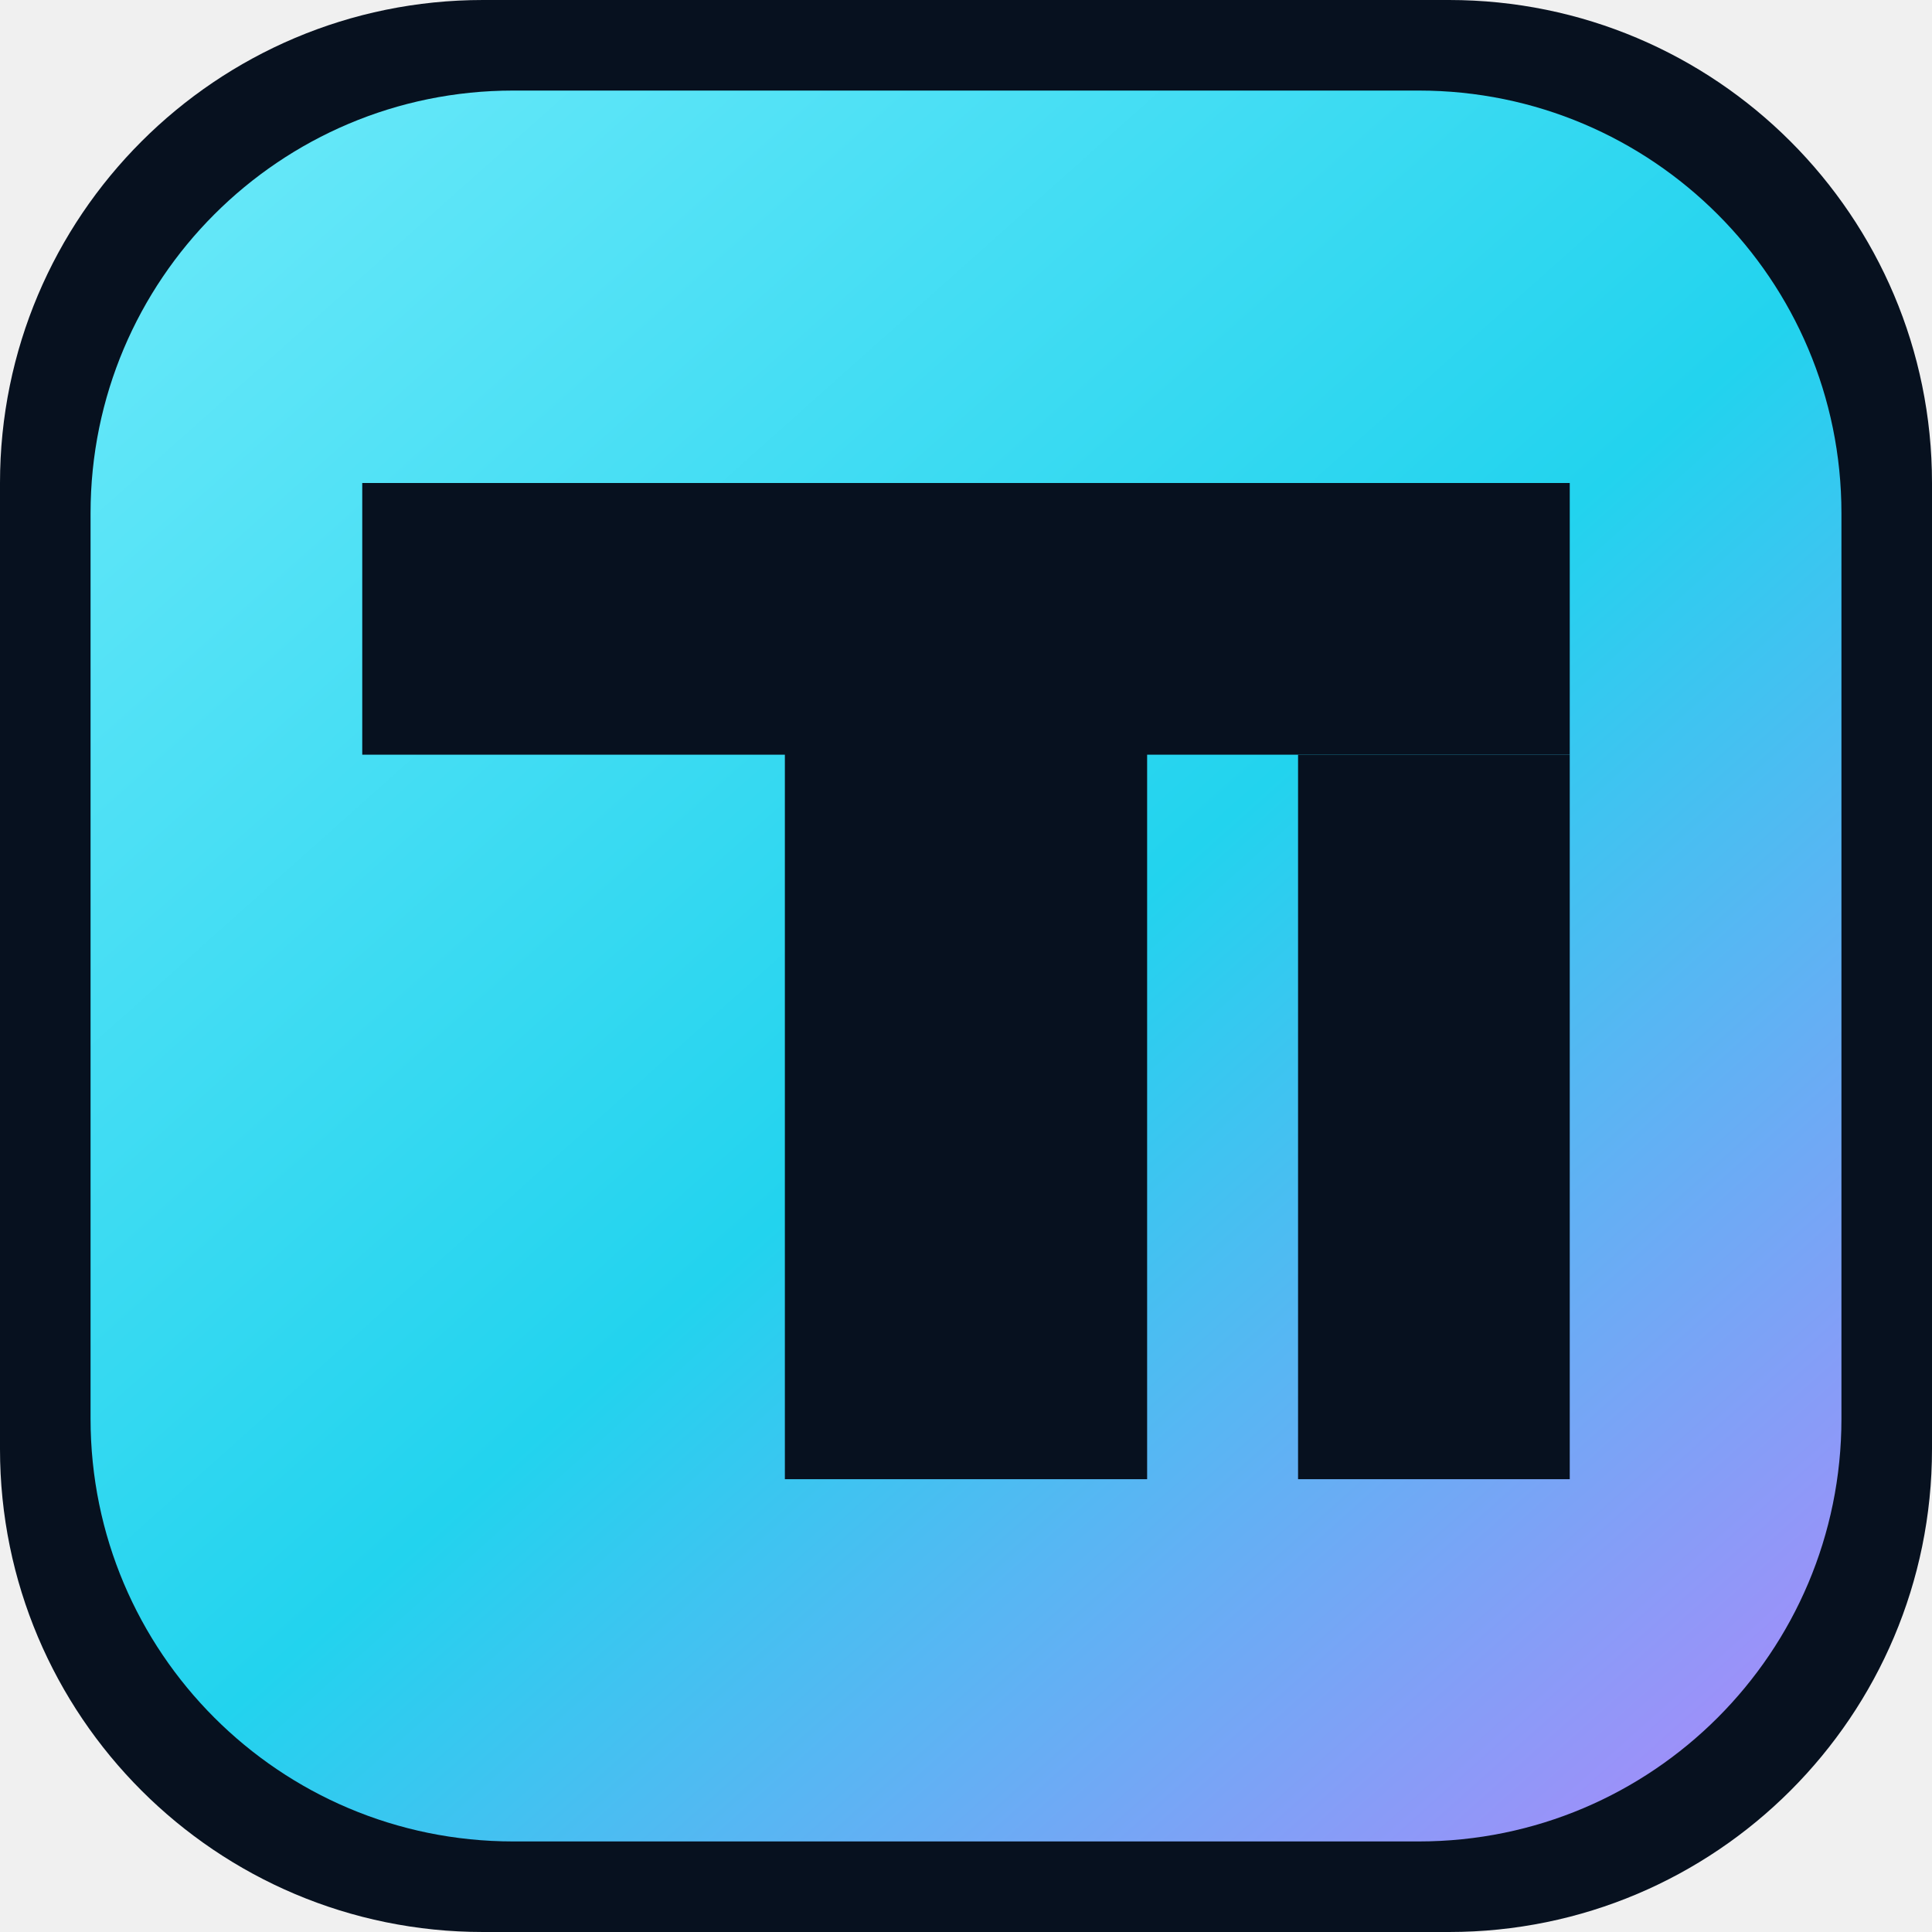
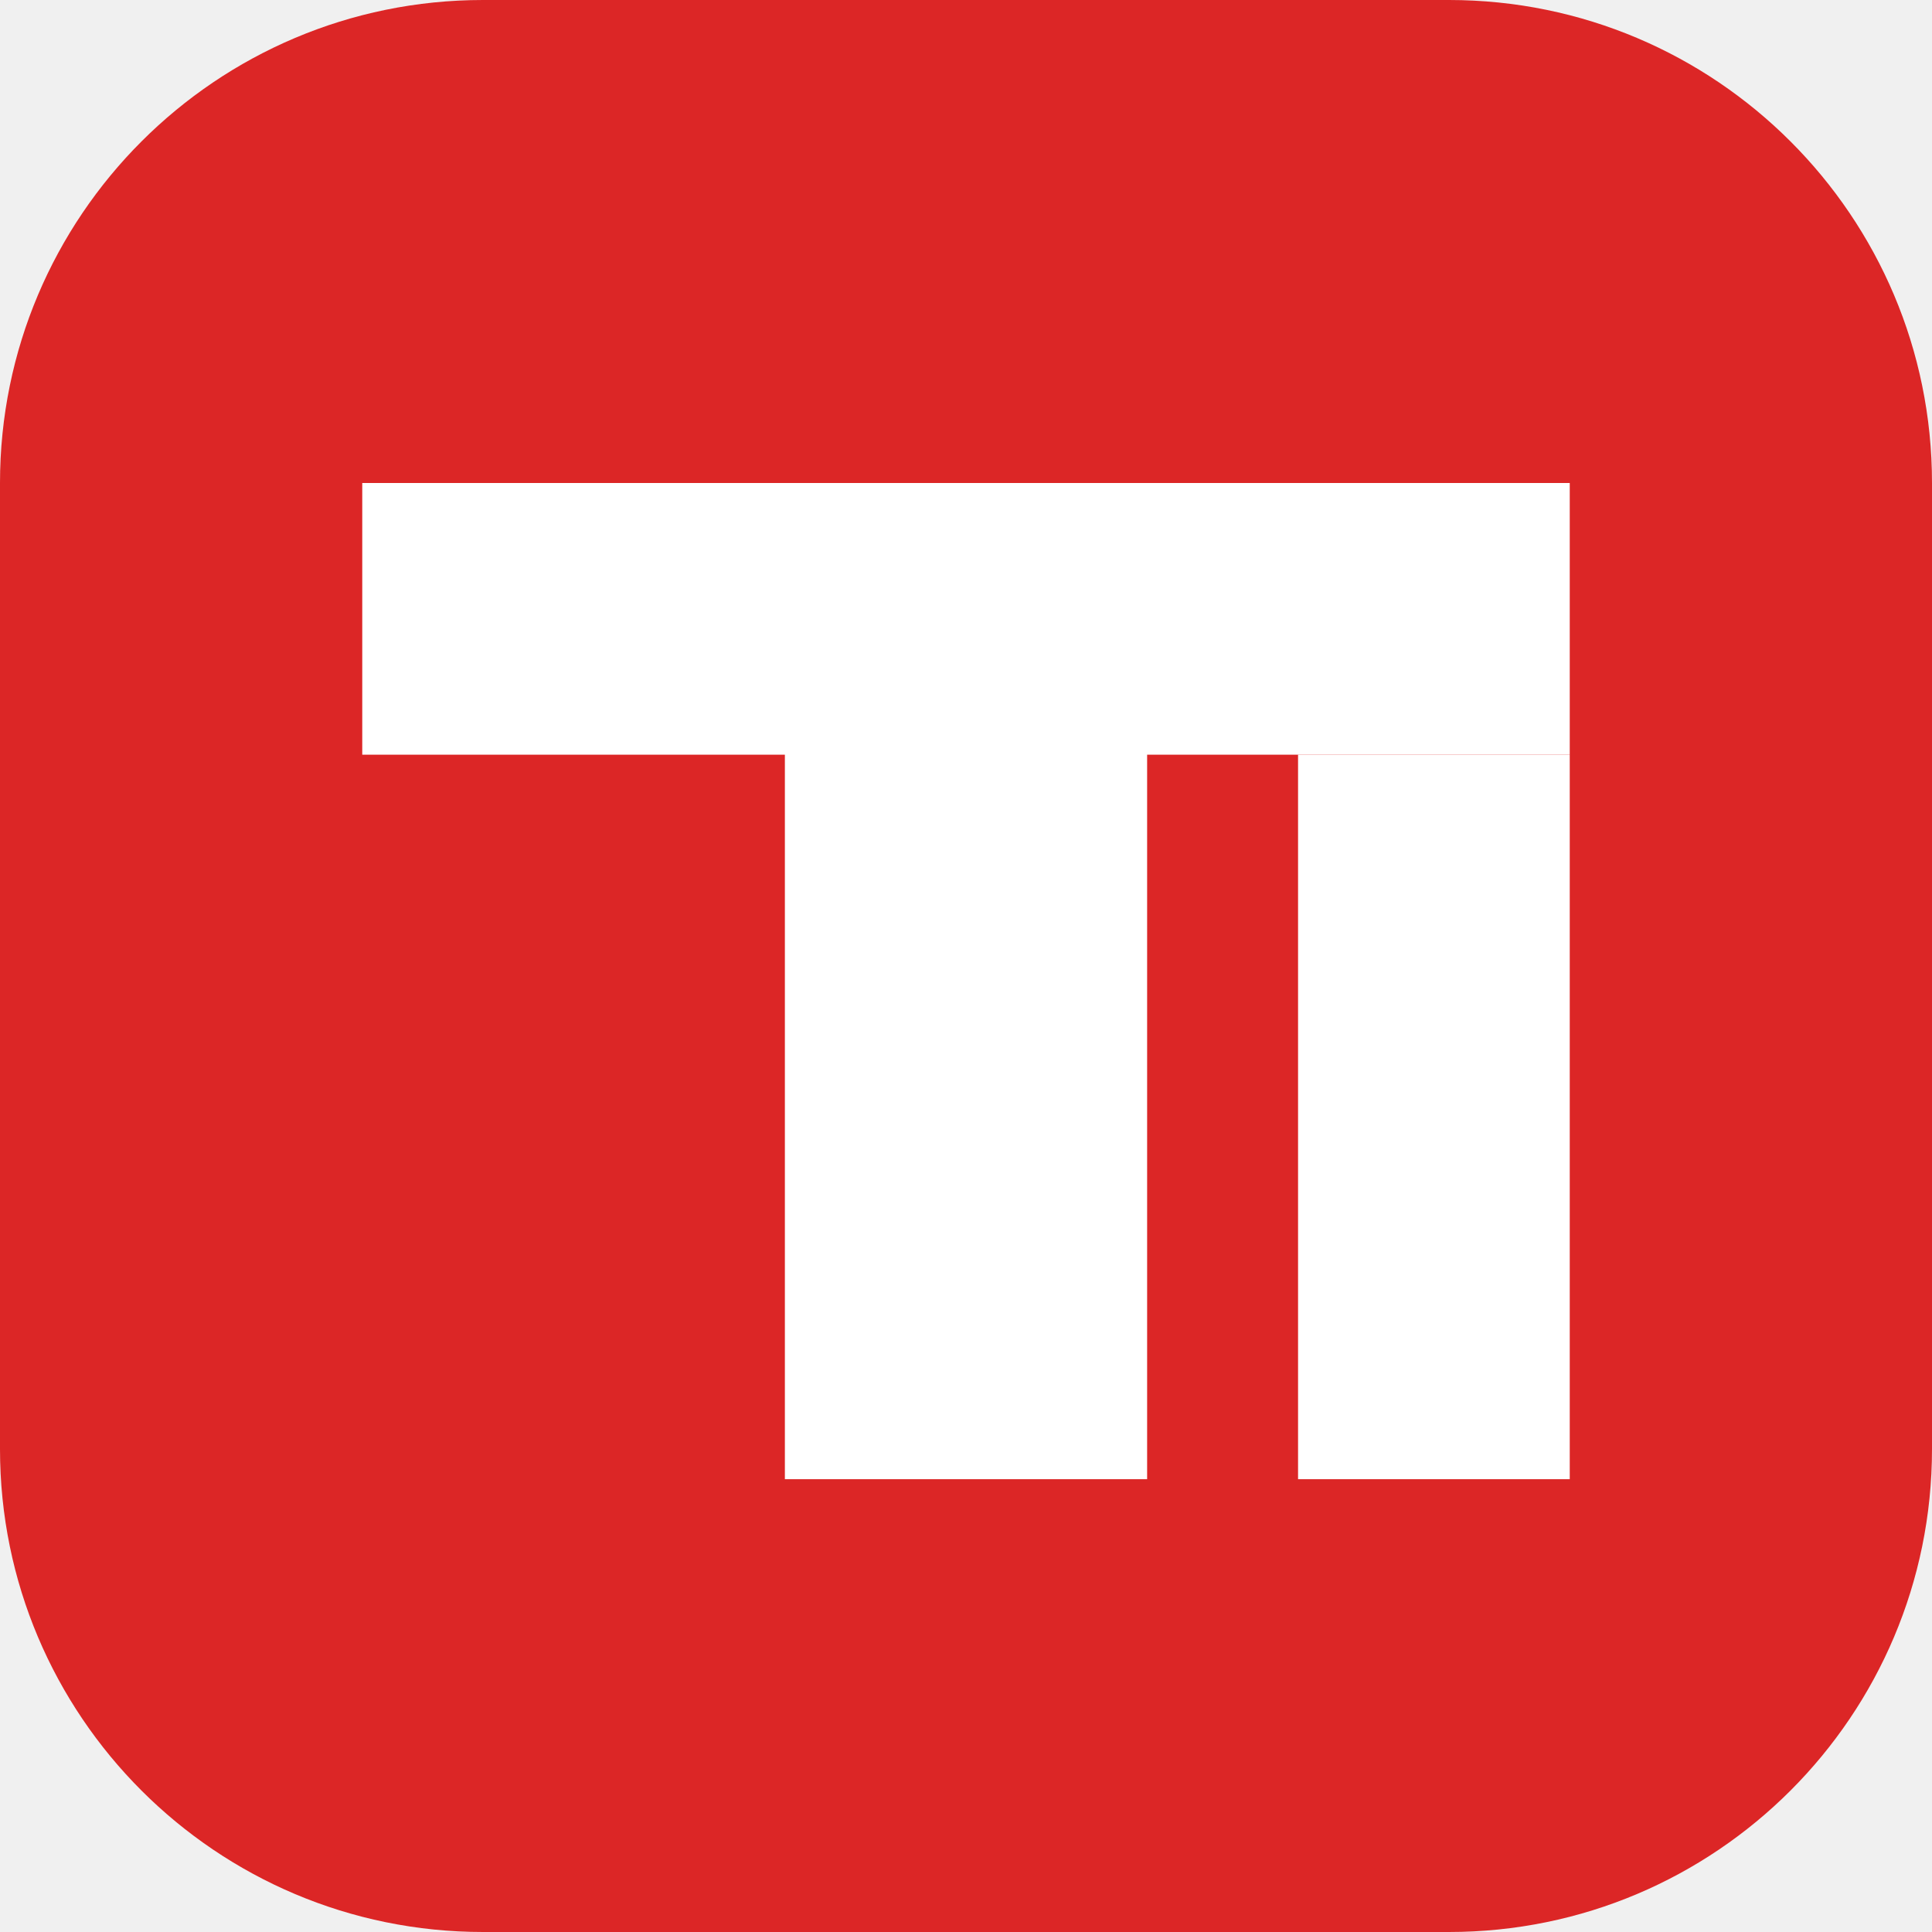
<svg xmlns="http://www.w3.org/2000/svg" viewBox="0 0 64 64" role="img" aria-labelledby="title desc">
-   <defs>
-     <linearGradient id="brand" x1="8" y1="4" x2="58" y2="60" gradientUnits="userSpaceOnUse">
-       <stop offset="0" stop-color="#67e8f9" />
-       <stop offset="0.52" stop-color="#22d3ee" />
-       <stop offset="1" stop-color="#a78bfa" />
-     </linearGradient>
-   </defs>
-   <rect width="64" height="64" rx="16" fill="#07111f" />
-   <rect x="3" y="3" width="58" height="58" rx="14" fill="url(#brand)" />
-   <path d="M12 16h40v9H38v24h-12V25H12z" fill="#07111f" />
-   <path d="M43 25h9v24h-9z" fill="#07111f" />
+   <rect width="64" height="64" rx="16" fill="#dc2626" />
+   <path d="M12 16h40v9H38v24H26V25H12z" fill="#ffffff" />
+   <path d="M43 25h9v24h-9z" fill="#ffffff" />
</svg>
